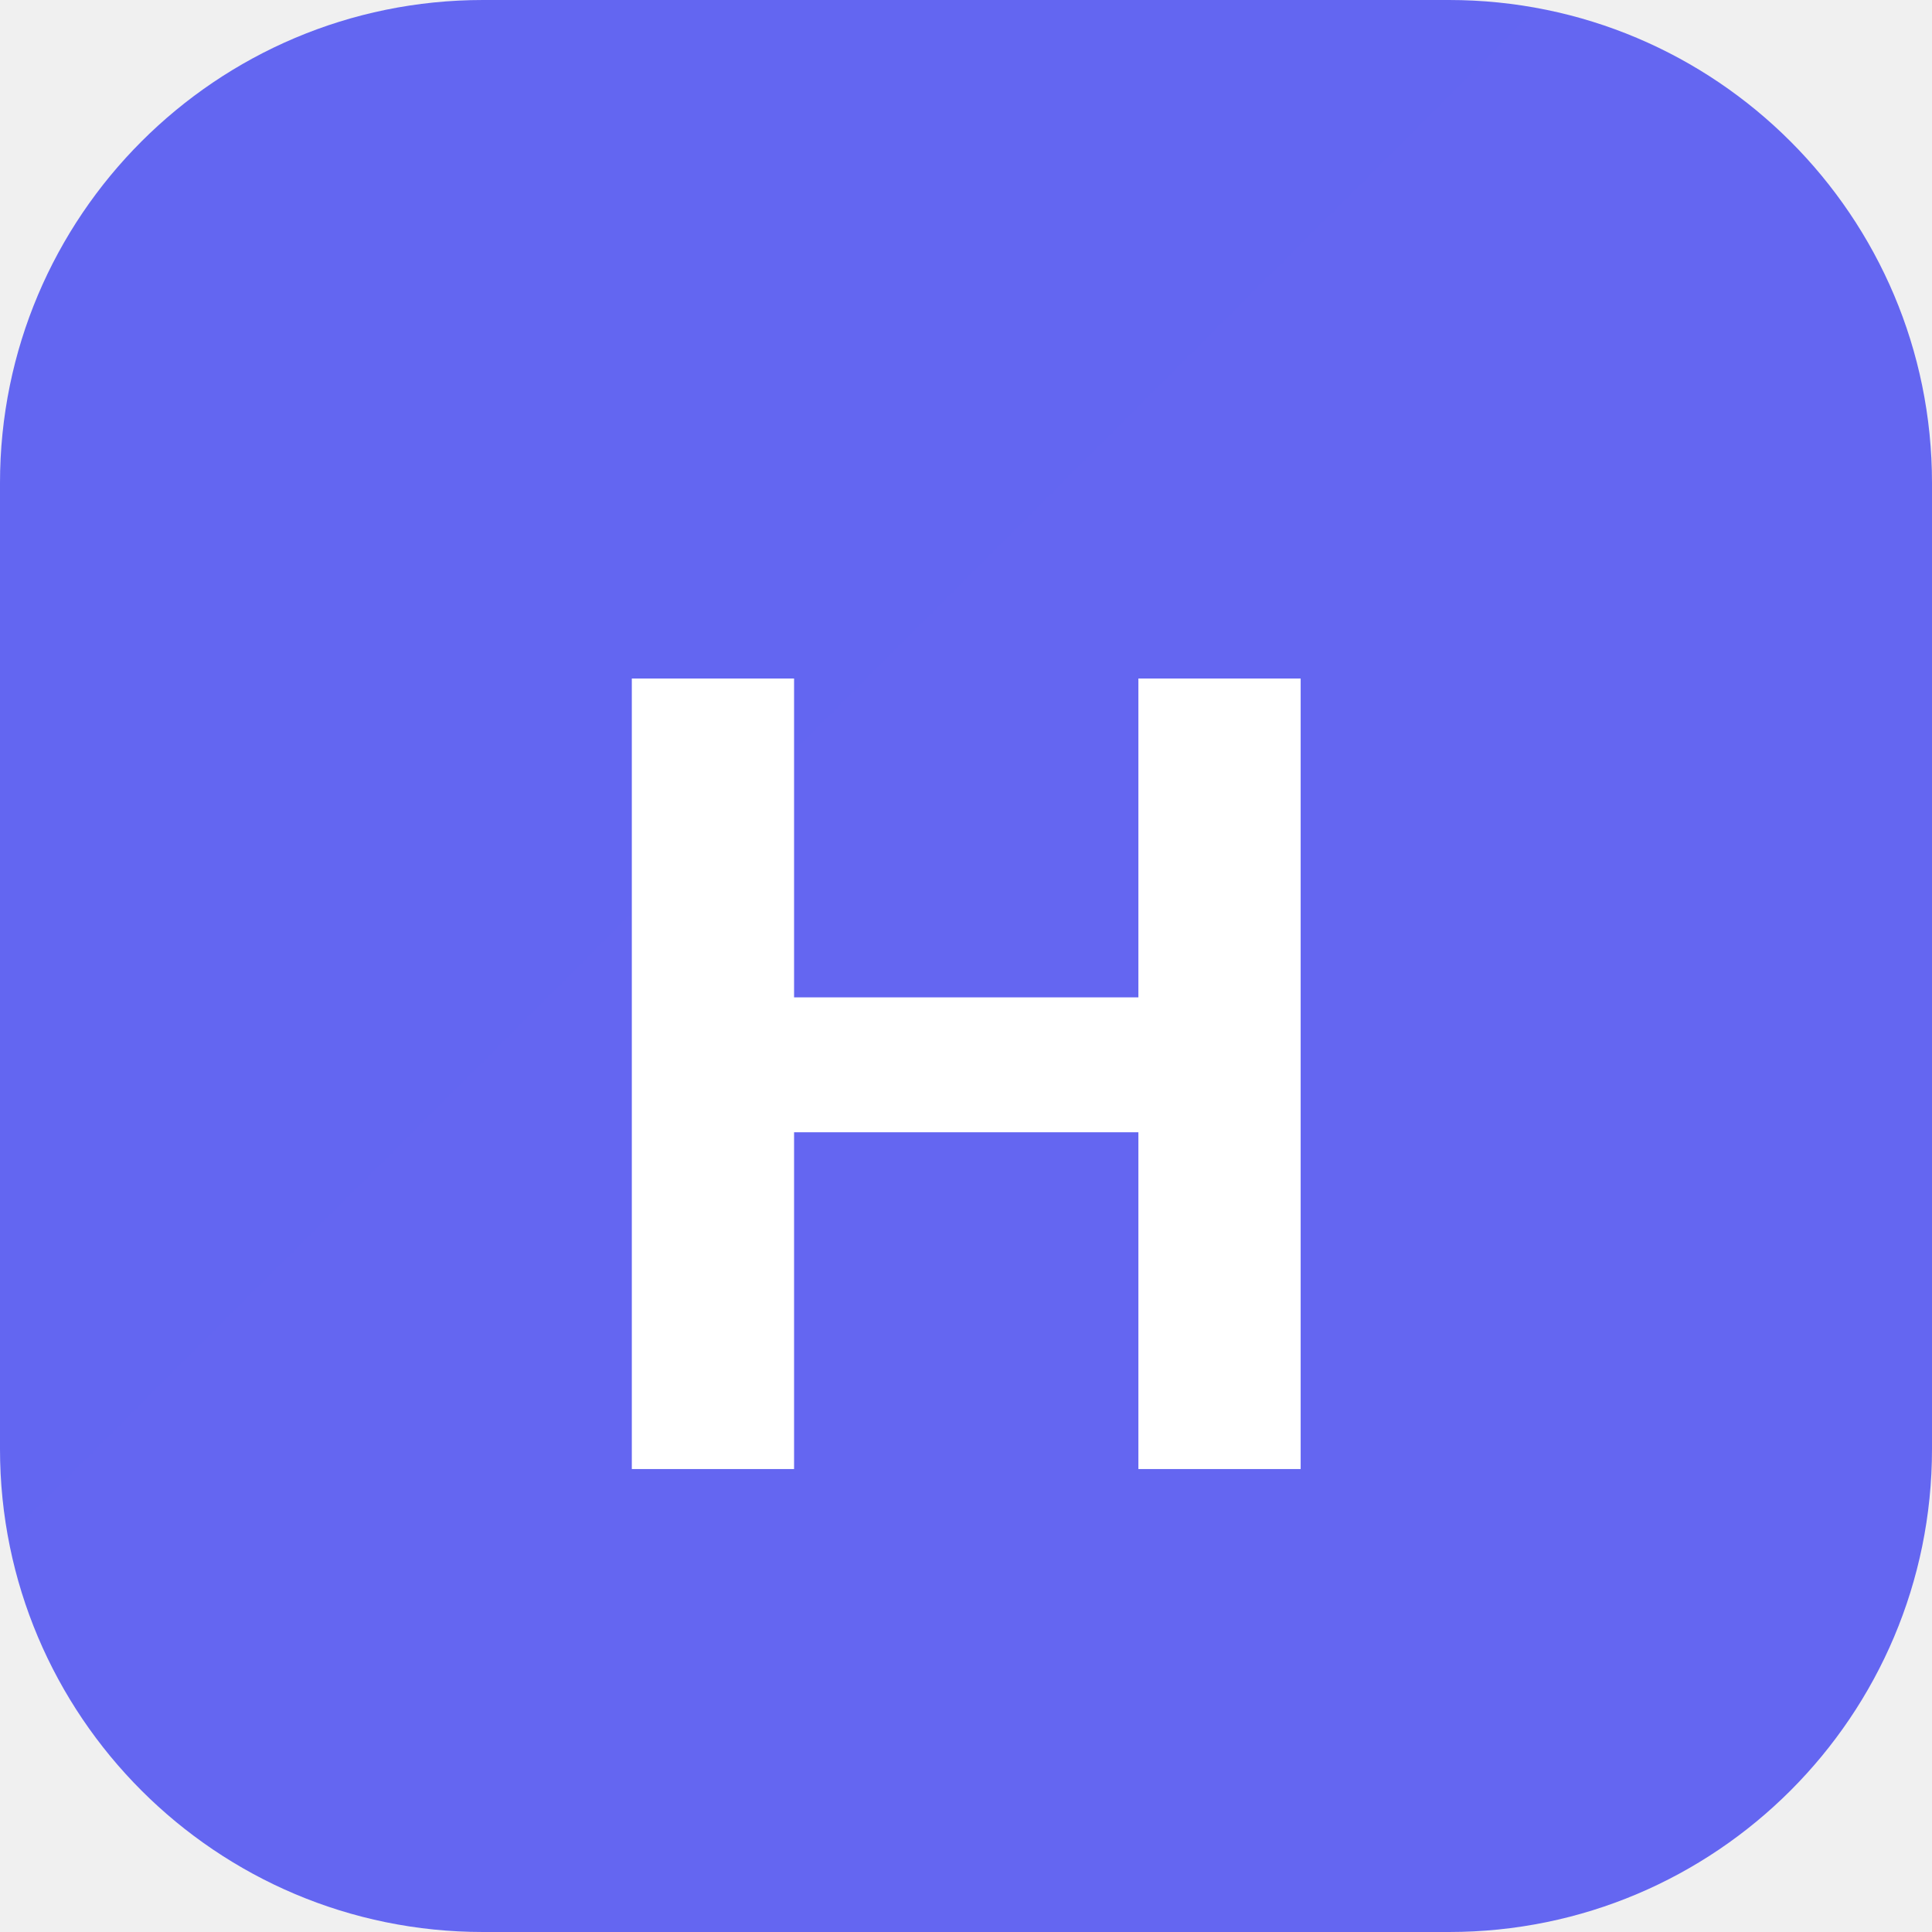
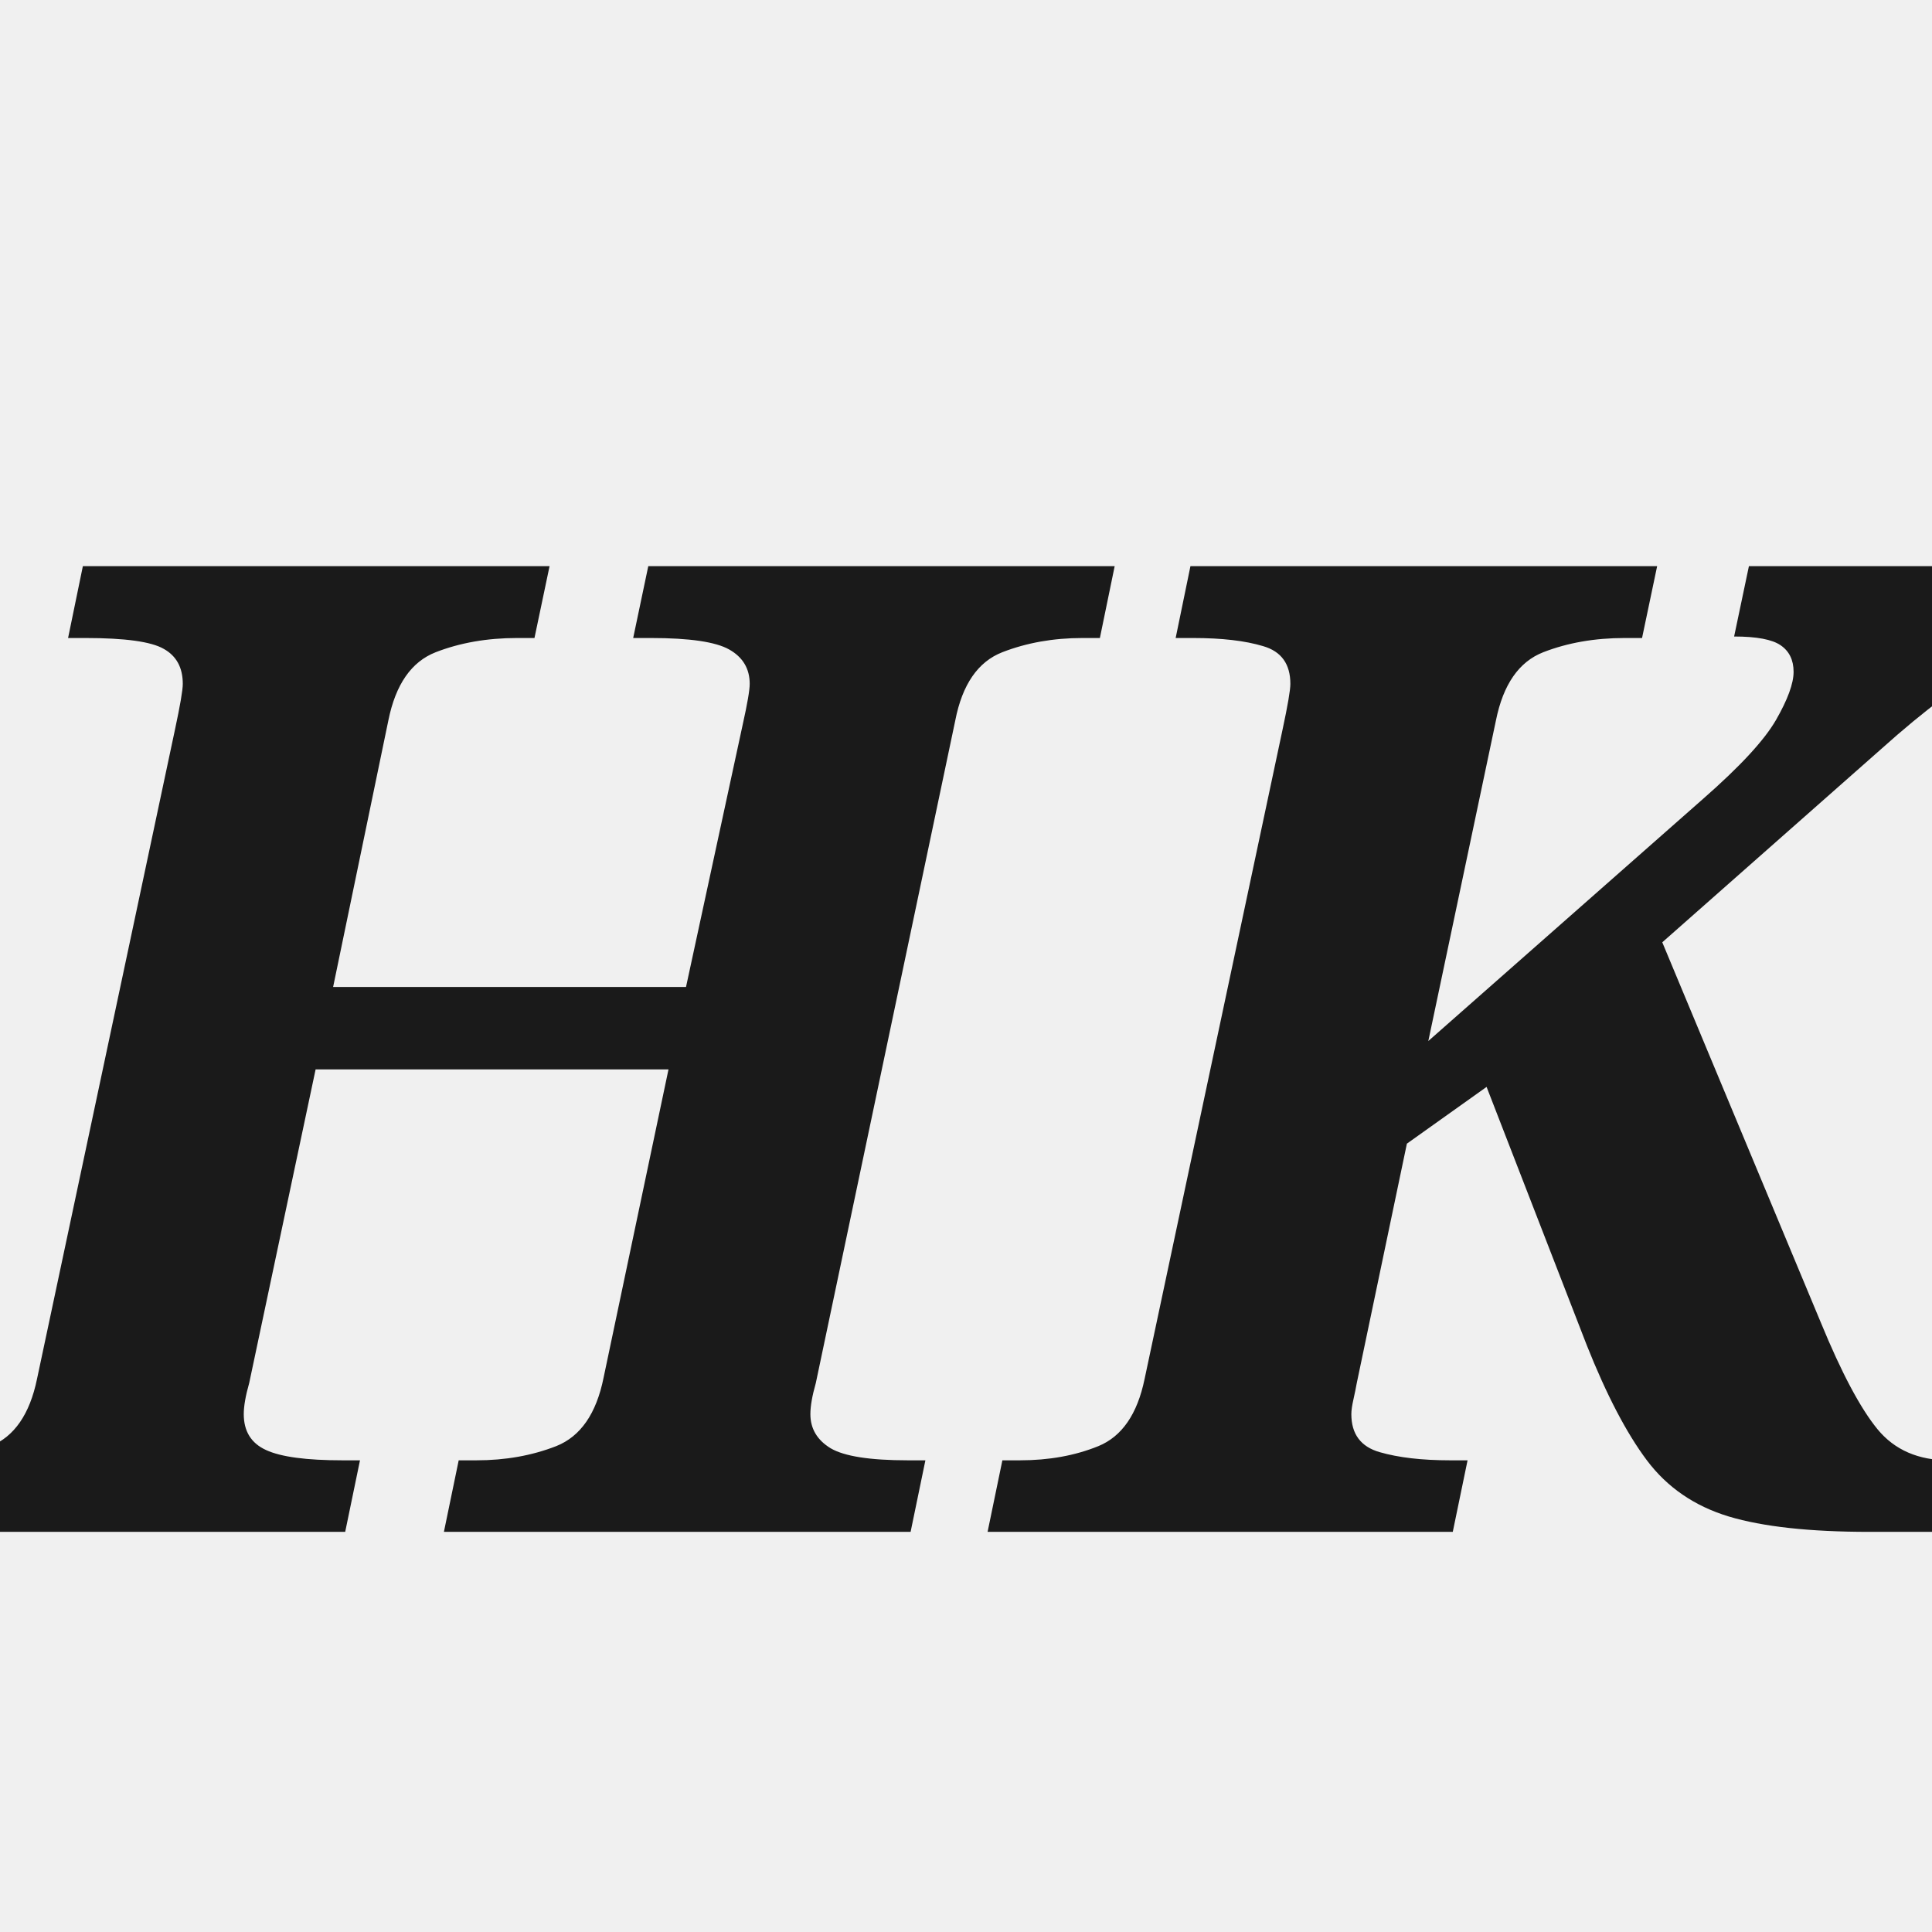
- <svg xmlns="http://www.w3.org/2000/svg" viewBox="0 0 32 32" fill="none">
-   <rect width="32" height="32" rx="8" fill="url(#grad)" />
-   <text x="50%" y="55%" dominant-baseline="middle" text-anchor="middle" fill="white" font-family="Inter, sans-serif" font-weight="700" font-size="18">H</text>
-   <defs>
-     <linearGradient id="grad" x1="0" y1="0" x2="32" y2="32">
-       <stop offset="0%" stop-color="#6366f1" />
-       <stop offset="100%" stop-color="#8b5cf6" />
-     </linearGradient>
-   </defs>
+ <svg xmlns="http://www.w3.org/2000/svg" viewBox="0 0 100 100">
+   <style>
+     text {
+       fill: #1a1a1a;
+       font-family: Georgia, serif;
+       font-weight: bold;
+       font-style: italic;
+       font-size: 70px;
+     }
+     @media (prefers-color-scheme: dark) {
+       text {
+         fill: #ffffff;
+       }
+     }
+   </style>
+   <text x="50%" y="55%" dominant-baseline="middle" text-anchor="middle">
+     HK
+   </text>
</svg>
